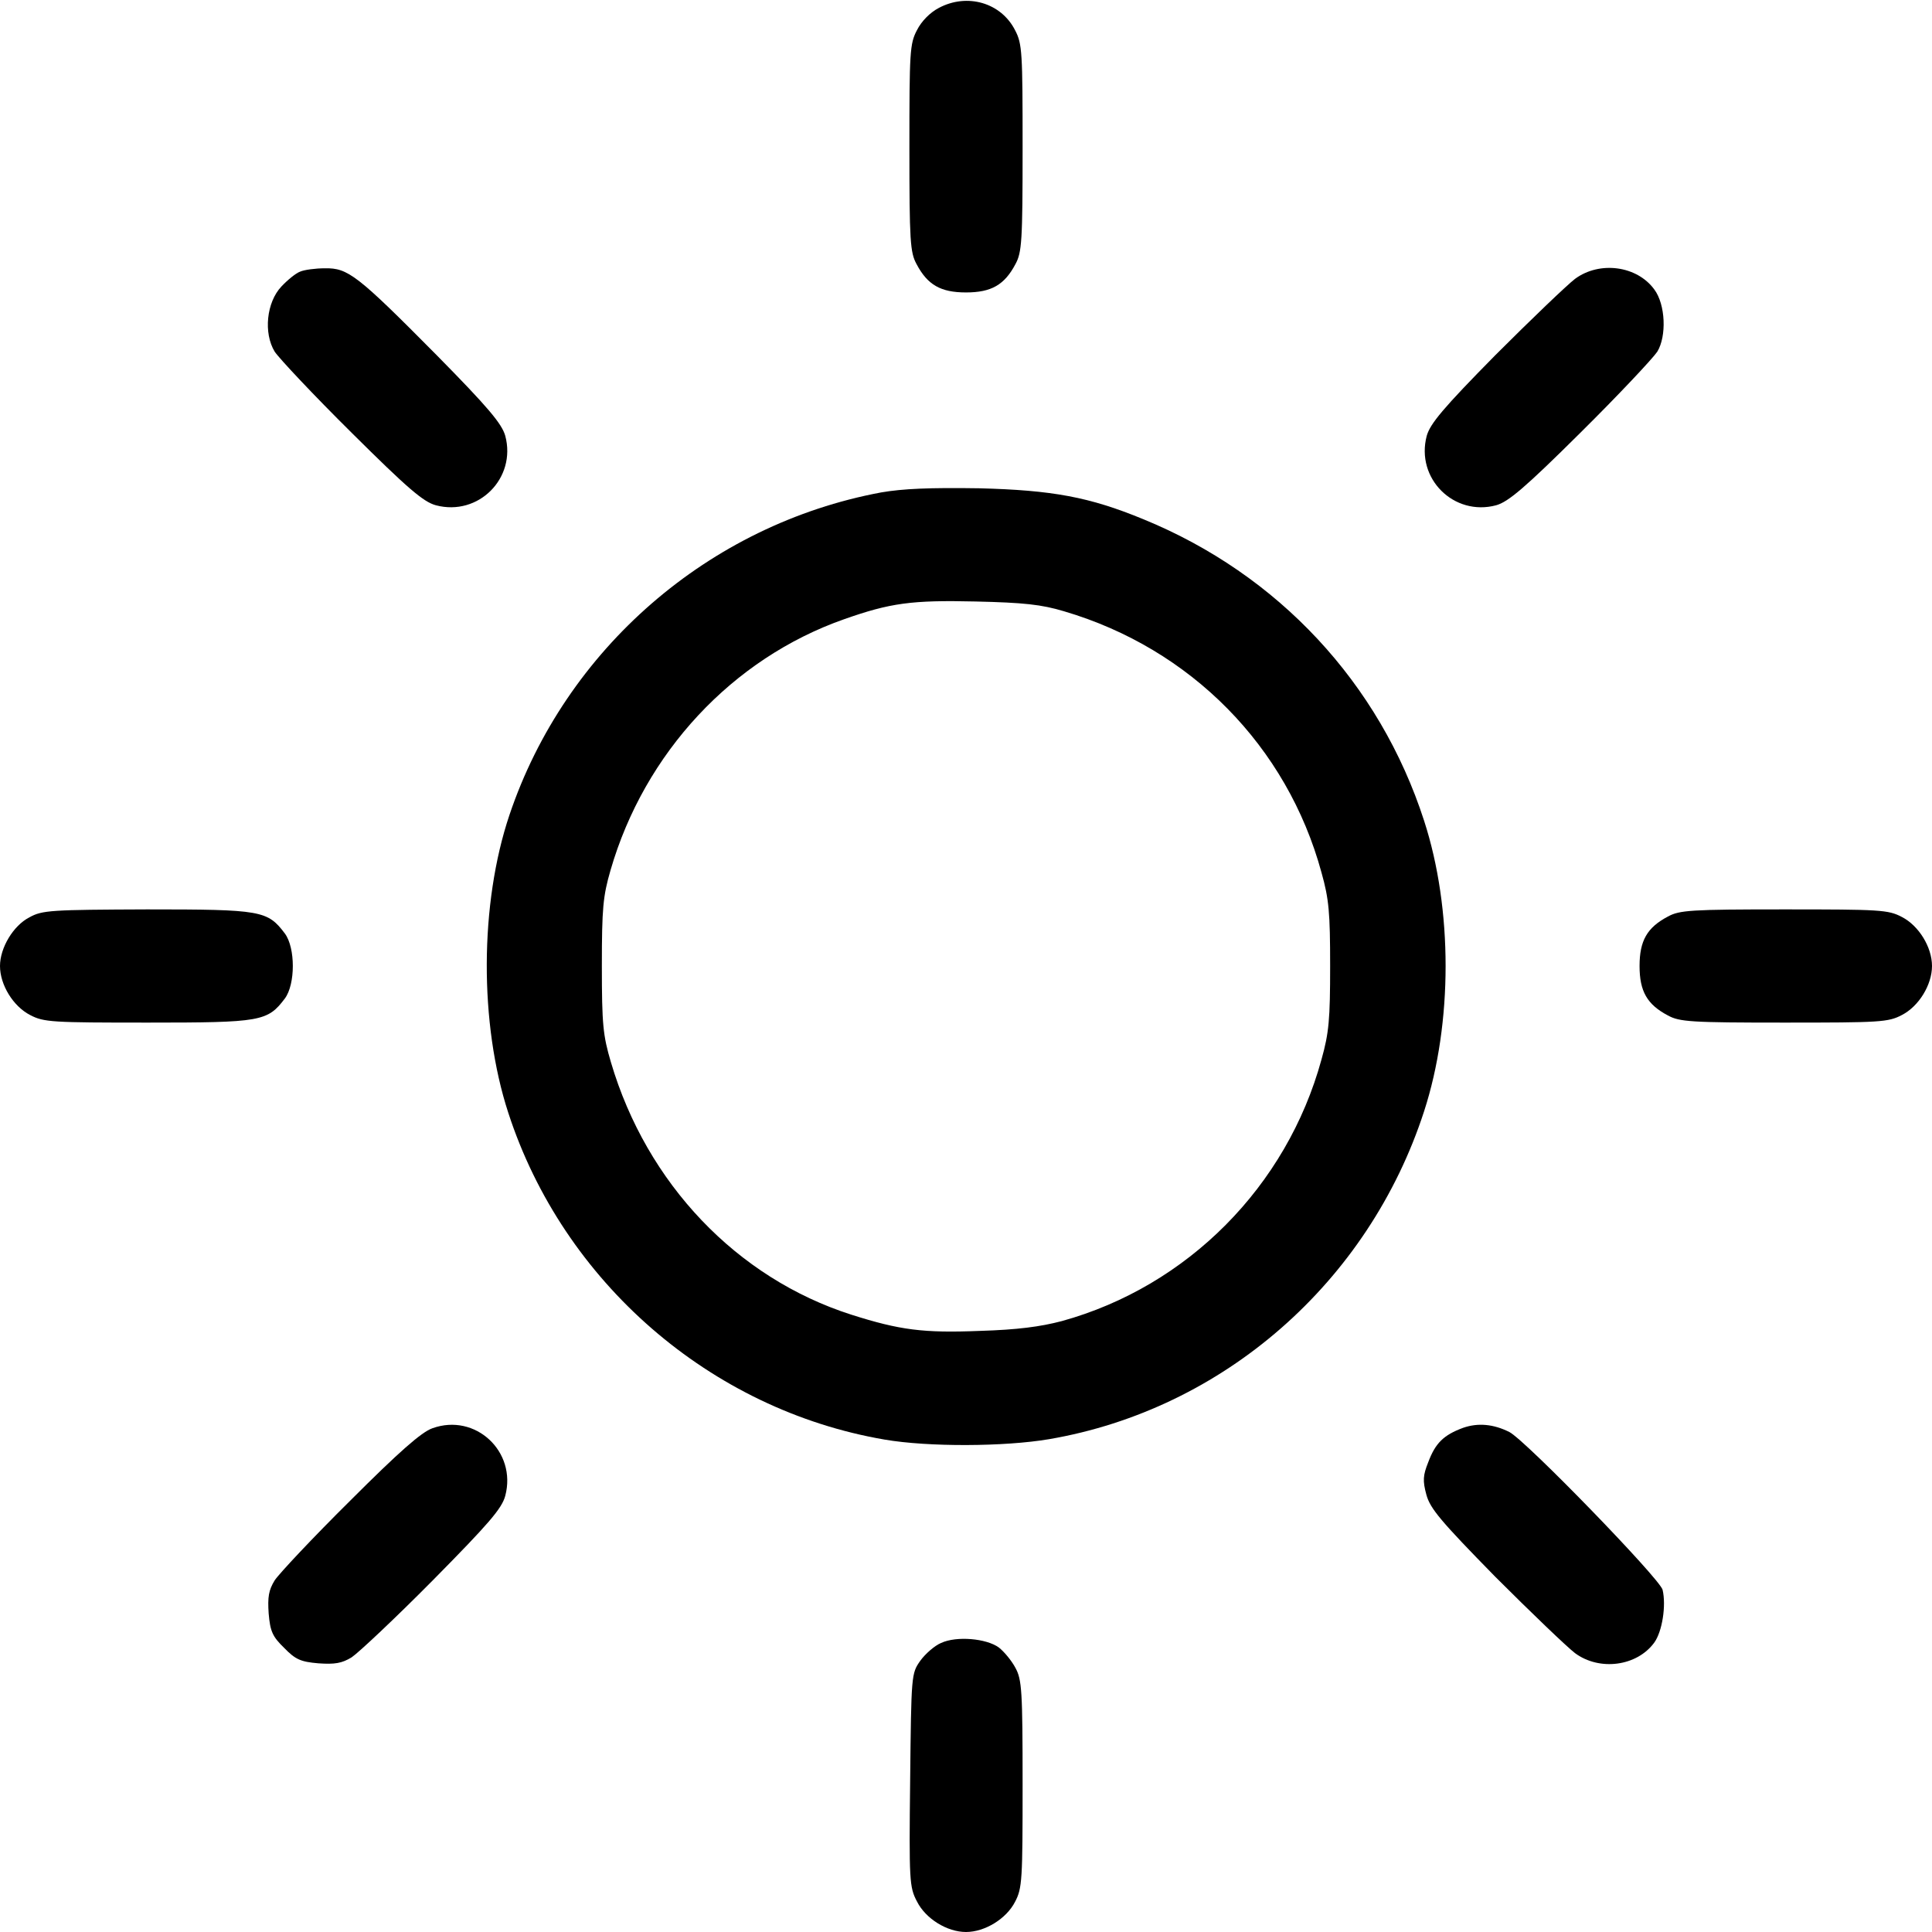
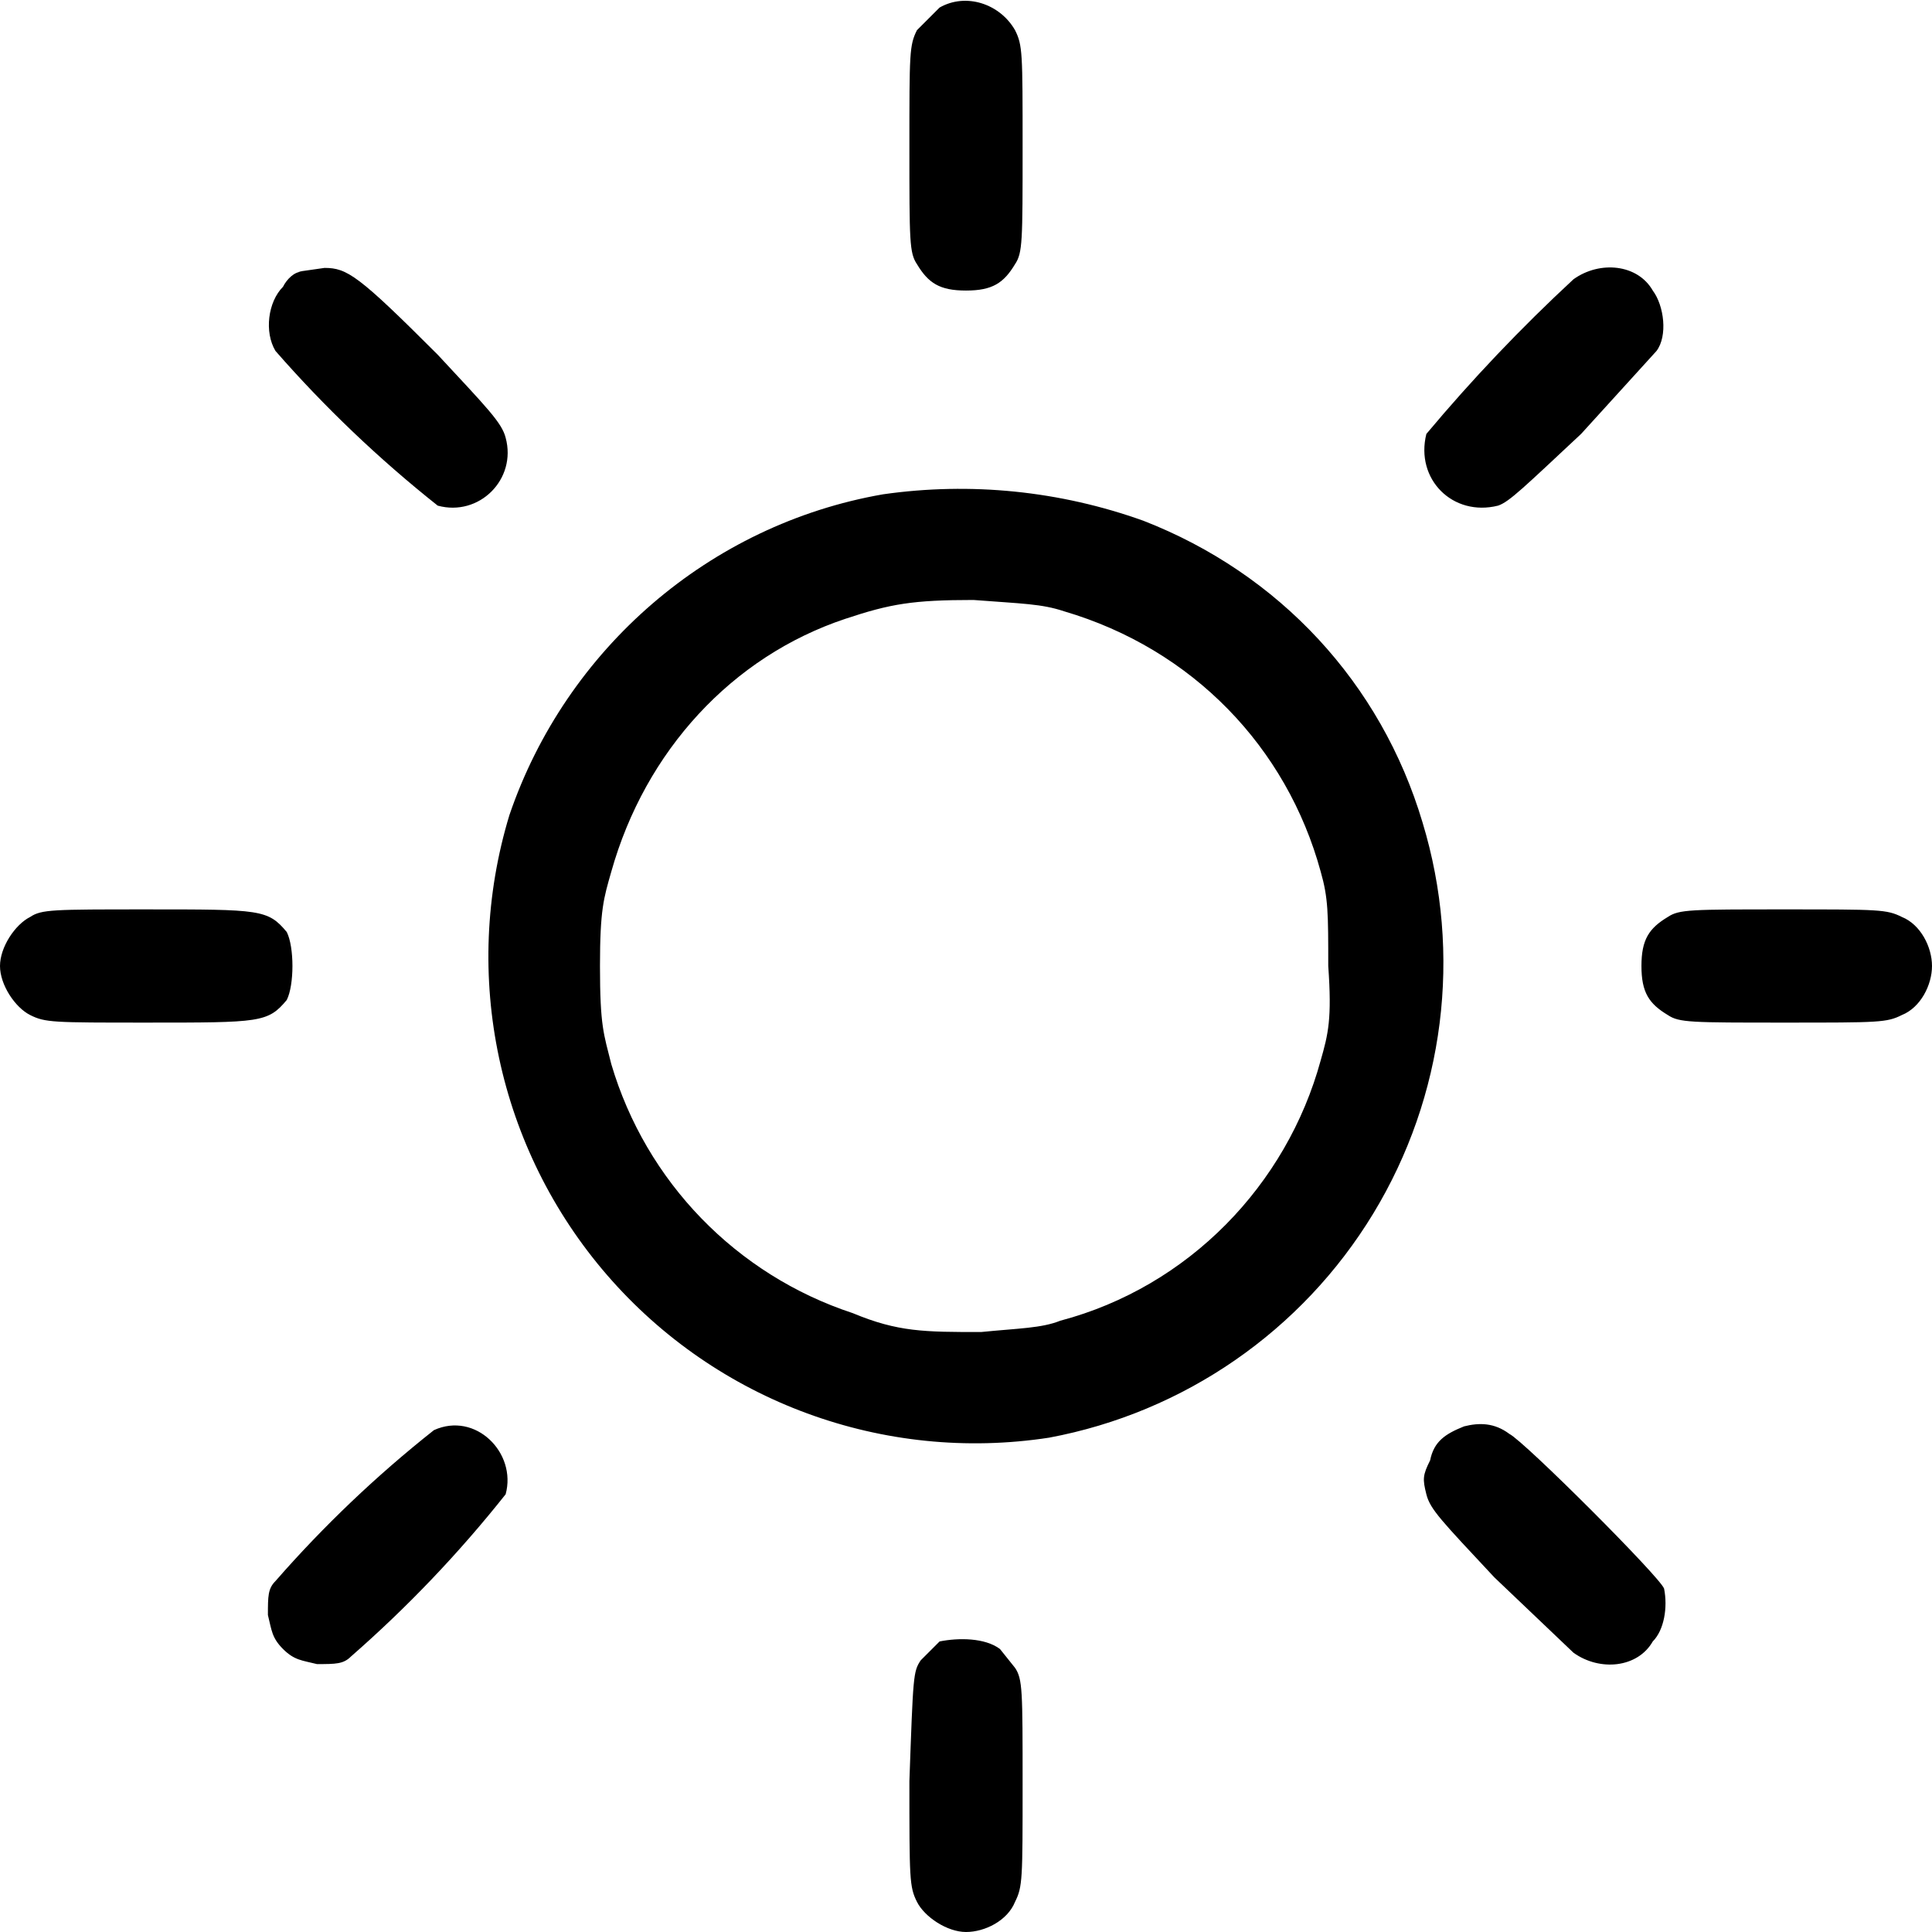
- <svg xmlns="http://www.w3.org/2000/svg" version="1.0" width="512pt" height="512pt" viewBox="0 0 512 512" preserveAspectRatio="xMidYMid meet">
-   <g transform="translate(0,512) scale(0.1,-0.1)" fill="#000000" stroke="none">
-     <path d="M2488 5099 c-23 -12 -46 -35 -58 -59 -19 -36 -20 -58 -20 -312 0 -247 2 -277 19 -308 29 -55 64 -75 131 -75 67 0 102 20 131 75 17 31 19 61 19 308 0 254 -1 276 -20 312 -37 73 -127 99 -202 59z" />
-     <path d="M795 4400 c-11 -4 -33 -22 -49 -39 -40 -42 -48 -124 -18 -173 12 -18 103 -115 204 -215 149 -148 190 -183 223 -192 113 -30 214 72 184 184 -9 32 -45 75 -182 214 -211 213 -235 231 -296 230 -25 0 -55 -4 -66 -9z" />
-     <path d="M4174 4381 c-21 -16 -116 -107 -211 -202 -139 -141 -173 -182 -182 -214 -30 -113 72 -214 184 -184 32 9 76 46 223 192 101 100 192 197 204 215 25 41 22 125 -8 165 -46 63 -145 76 -210 28z" />
-     <path d="M2335 3815 c-456 -85 -837 -415 -985 -855 -79 -235 -80 -553 -3 -789 146 -449 536 -787 997 -866 116 -20 318 -19 436 1 462 79 847 416 994 869 76 234 76 536 0 770 -118 365 -387 653 -744 799 -143 59 -241 77 -435 82 -131 2 -202 -1 -260 -11z m485 -315 c336 -99 591 -358 682 -692 20 -71 23 -107 23 -248 0 -141 -3 -177 -23 -248 -92 -336 -355 -601 -688 -693 -57 -15 -118 -23 -217 -26 -150 -6 -212 2 -341 43 -303 97 -542 347 -637 669 -21 71 -24 100 -24 255 0 153 3 185 23 254 90 311 323 561 619 665 122 43 179 51 348 47 129 -3 175 -8 235 -26z" />
-     <path d="M78 2689 c-43 -22 -78 -81 -78 -129 0 -50 35 -107 80 -130 36 -19 58 -20 312 -20 300 0 317 3 363 64 28 38 28 134 0 172 -46 61 -62 64 -365 64 -254 -1 -278 -2 -312 -21z" />
-     <path d="M4420 2691 c-55 -29 -75 -64 -75 -131 0 -67 20 -102 75 -131 31 -17 61 -19 308 -19 254 0 276 1 312 20 45 23 80 80 80 130 0 50 -35 107 -80 130 -36 19 -58 20 -312 20 -247 0 -277 -2 -308 -19z" />
-     <path d="M1146 1335 c-29 -10 -89 -63 -218 -192 -99 -98 -188 -193 -200 -211 -16 -26 -19 -44 -16 -88 4 -47 10 -61 41 -91 30 -31 44 -37 91 -41 43 -3 62 0 88 16 18 12 115 103 215 204 148 150 183 190 192 224 31 117 -79 220 -193 179z" />
-     <path d="M3877 1336 c-51 -19 -73 -40 -92 -91 -14 -35 -15 -49 -5 -86 10 -37 38 -70 183 -218 95 -95 190 -186 211 -202 65 -48 164 -35 210 28 21 29 32 98 22 140 -8 30 -362 395 -406 418 -42 21 -83 25 -123 11z" />
-     <path d="M2494 766 c-17 -7 -42 -29 -55 -47 -24 -34 -24 -37 -27 -316 -3 -268 -2 -284 18 -322 23 -46 80 -81 130 -81 50 0 107 35 130 80 19 36 20 58 20 312 0 247 -2 277 -19 308 -10 19 -30 43 -44 54 -33 24 -112 31 -153 12z" />
-   </g>
+ <svg xmlns="http://www.w3.org/2000/svg" version="1.0" width="682.7" height="682.7" viewBox="0 0 512 512">
+   <path d="m249 2-6 6c-2 4-2 6-2 31s0 28 2 31c3 5 6 7 13 7s10-2 13-7c2-3 2-6 2-31s0-27-2-31c-4-7-13-10-20-6zM80 72c-2 0-4 2-5 4-4 4-5 12-2 17a327 327 0 0 0 43 41c11 3 21-7 18-18-1-4-5-8-18-22-21-21-24-23-30-23l-7 1zM417 74a446 446 0 0 0-39 41c-3 12 7 22 19 19 3-1 7-5 22-19l20-22c3-4 2-12-1-16-4-7-14-8-21-3zM234 131c-46 8-84 41-99 85a129 129 0 0 0 143 165 128 128 0 0 0 99-163c-11-37-38-66-74-80a144 144 0 0 0-69-7zm48 31c34 10 59 36 68 69 2 7 2 11 2 25 1 14 0 18-2 25-9 33-35 60-69 69-5 2-11 2-21 3-15 0-22 0-34-5a99 99 0 0 1-64-66c-2-8-3-10-3-26 0-15 1-18 3-25 9-32 32-57 62-67 12-4 18-5 34-5 13 1 18 1 24 3zM8 243c-4 2-8 8-8 13s4 11 8 13 6 2 31 2c30 0 32 0 37-6 2-4 2-14 0-18-5-6-7-6-37-6-25 0-28 0-31 2zM442 243c-5 3-7 6-7 13s2 10 7 13c3 2 6 2 31 2s27 0 31-2c5-2 8-8 8-13s-3-11-8-13c-4-2-6-2-31-2s-28 0-31 2zM115 379a316 316 0 0 0-42 40c-2 2-2 4-2 9 1 4 1 6 4 9s5 3 9 4c5 0 7 0 9-2a327 327 0 0 0 41-43c3-11-8-22-19-17zM388 378c-5 2-8 4-9 9-2 4-2 5-1 9s4 7 18 22l21 20c7 5 17 4 21-3 3-3 4-9 3-14-1-3-37-39-41-41-4-3-8-3-12-2zM249 435l-5 5c-2 3-2 4-3 32 0 26 0 28 2 32s8 8 13 8 11-3 13-8c2-4 2-6 2-31s0-28-2-31l-4-5c-4-3-11-3-16-2z" />
</svg>
